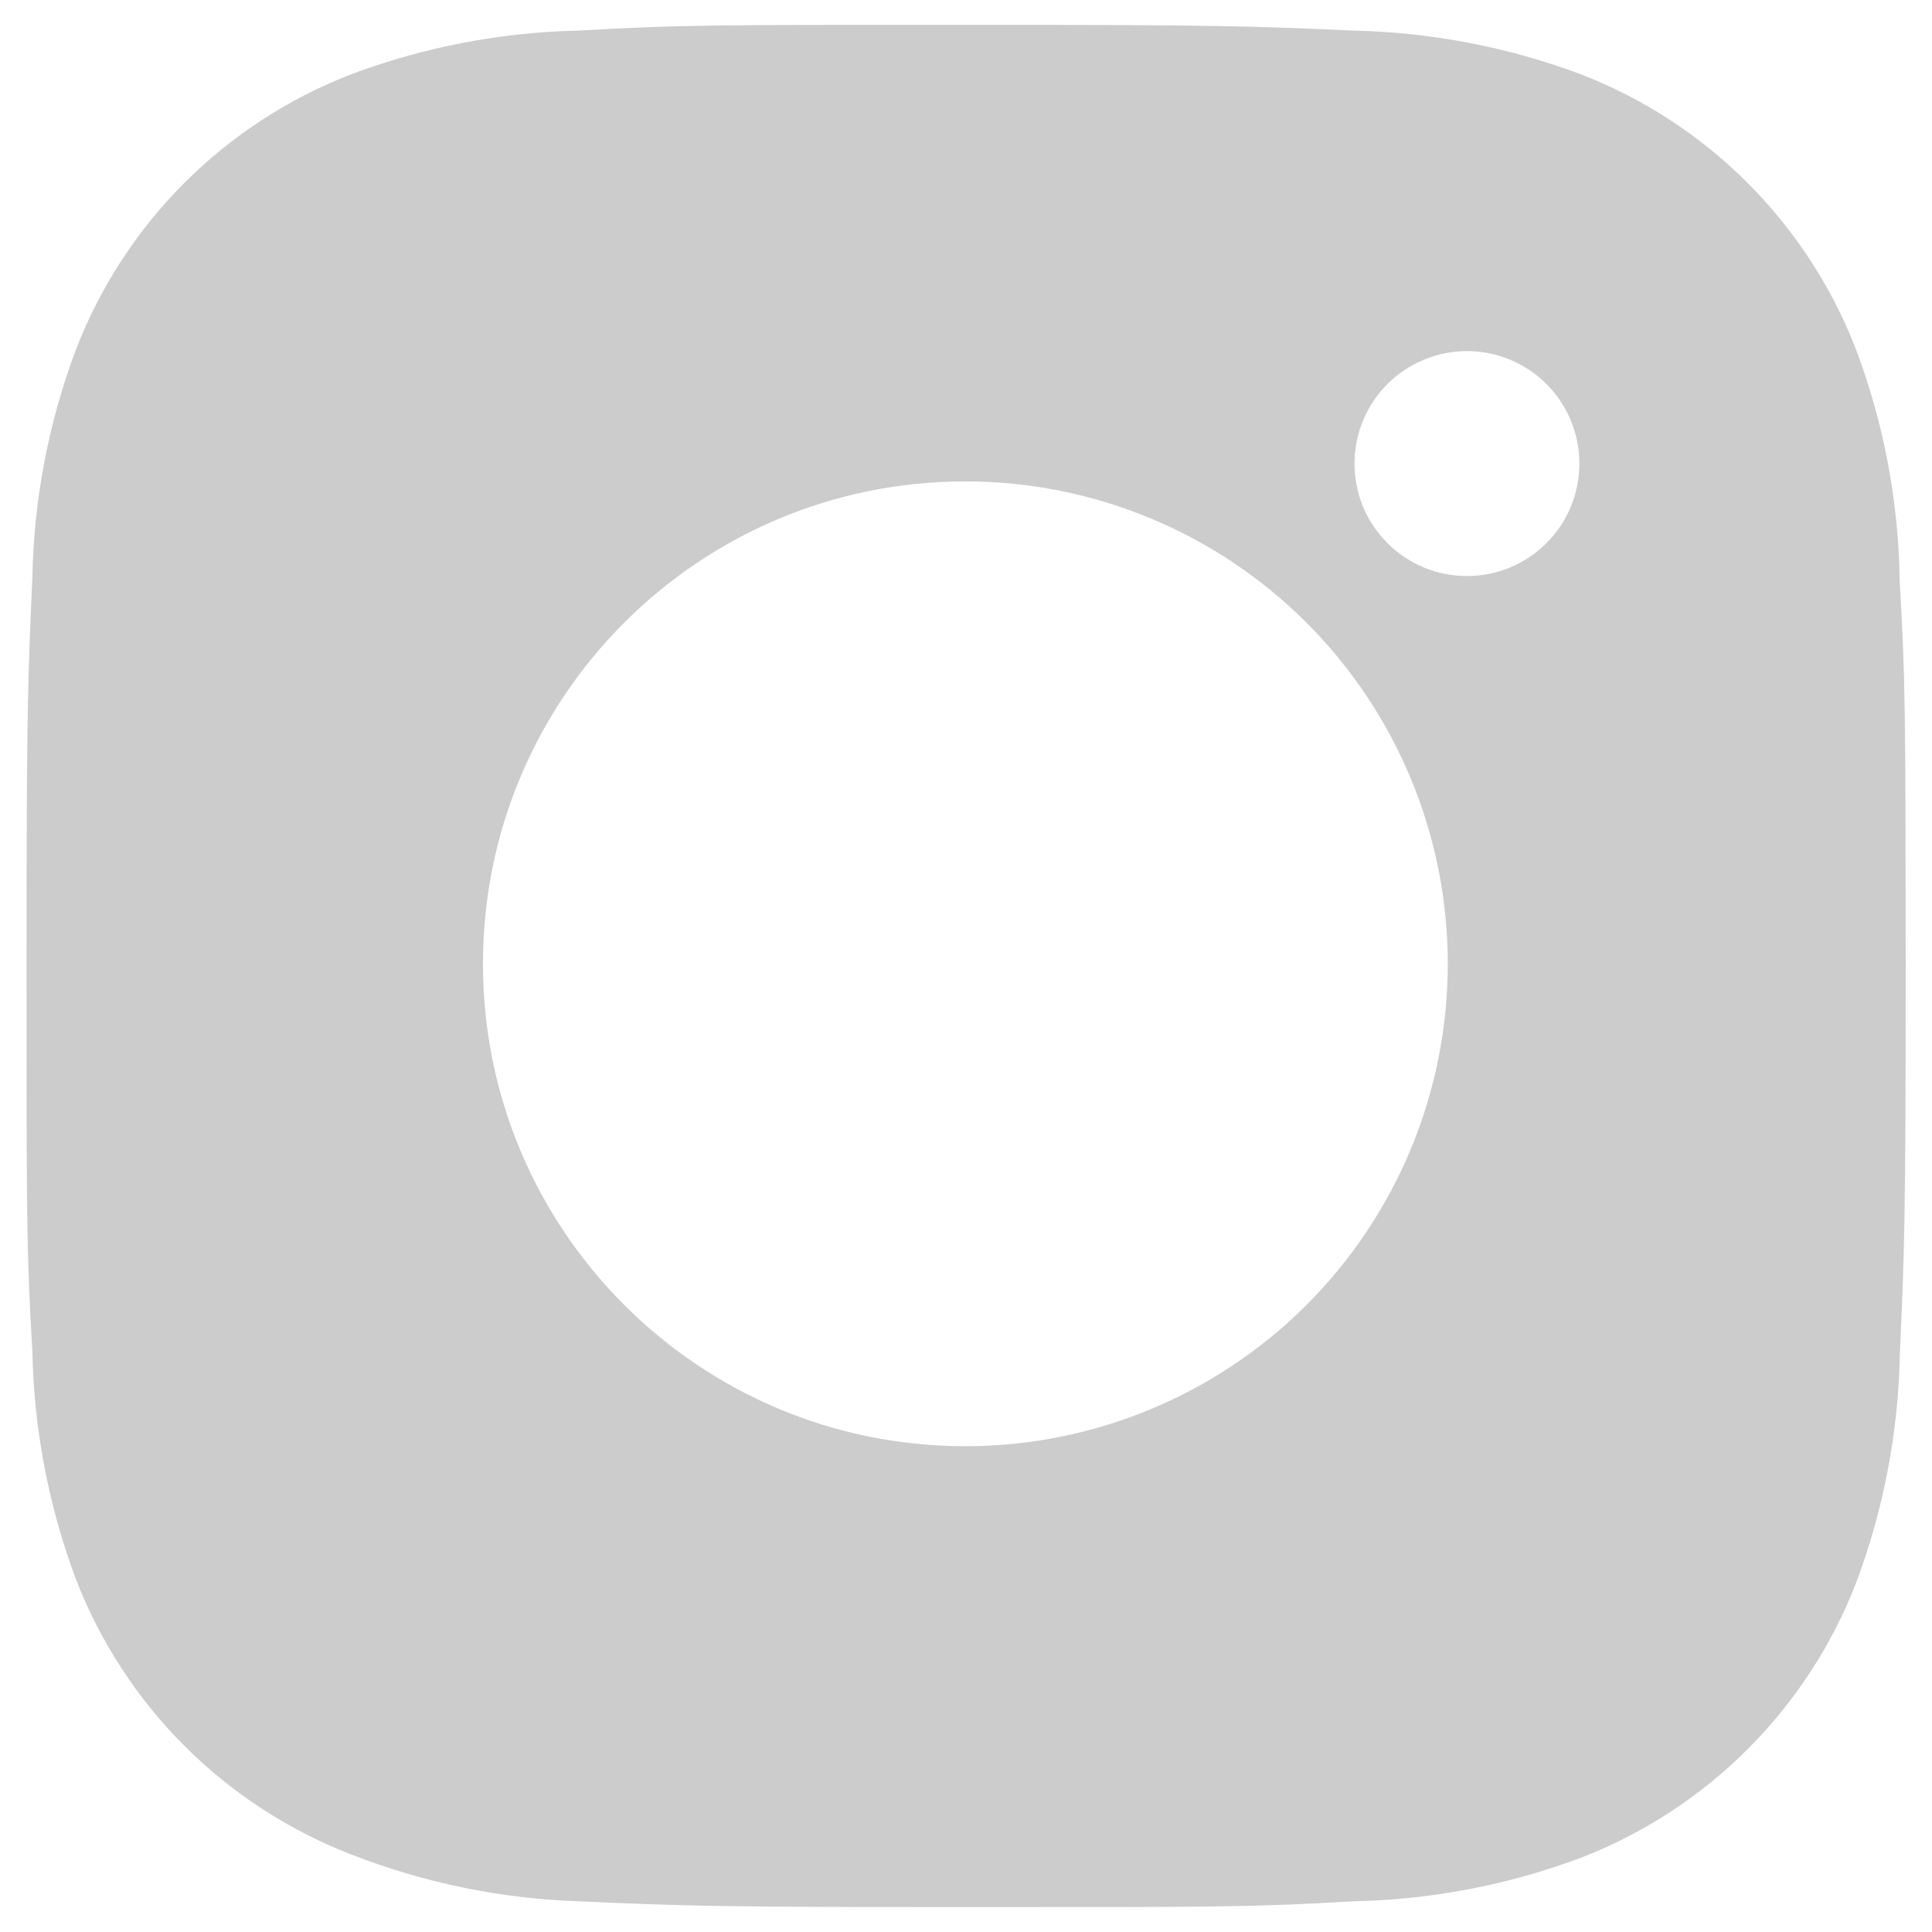
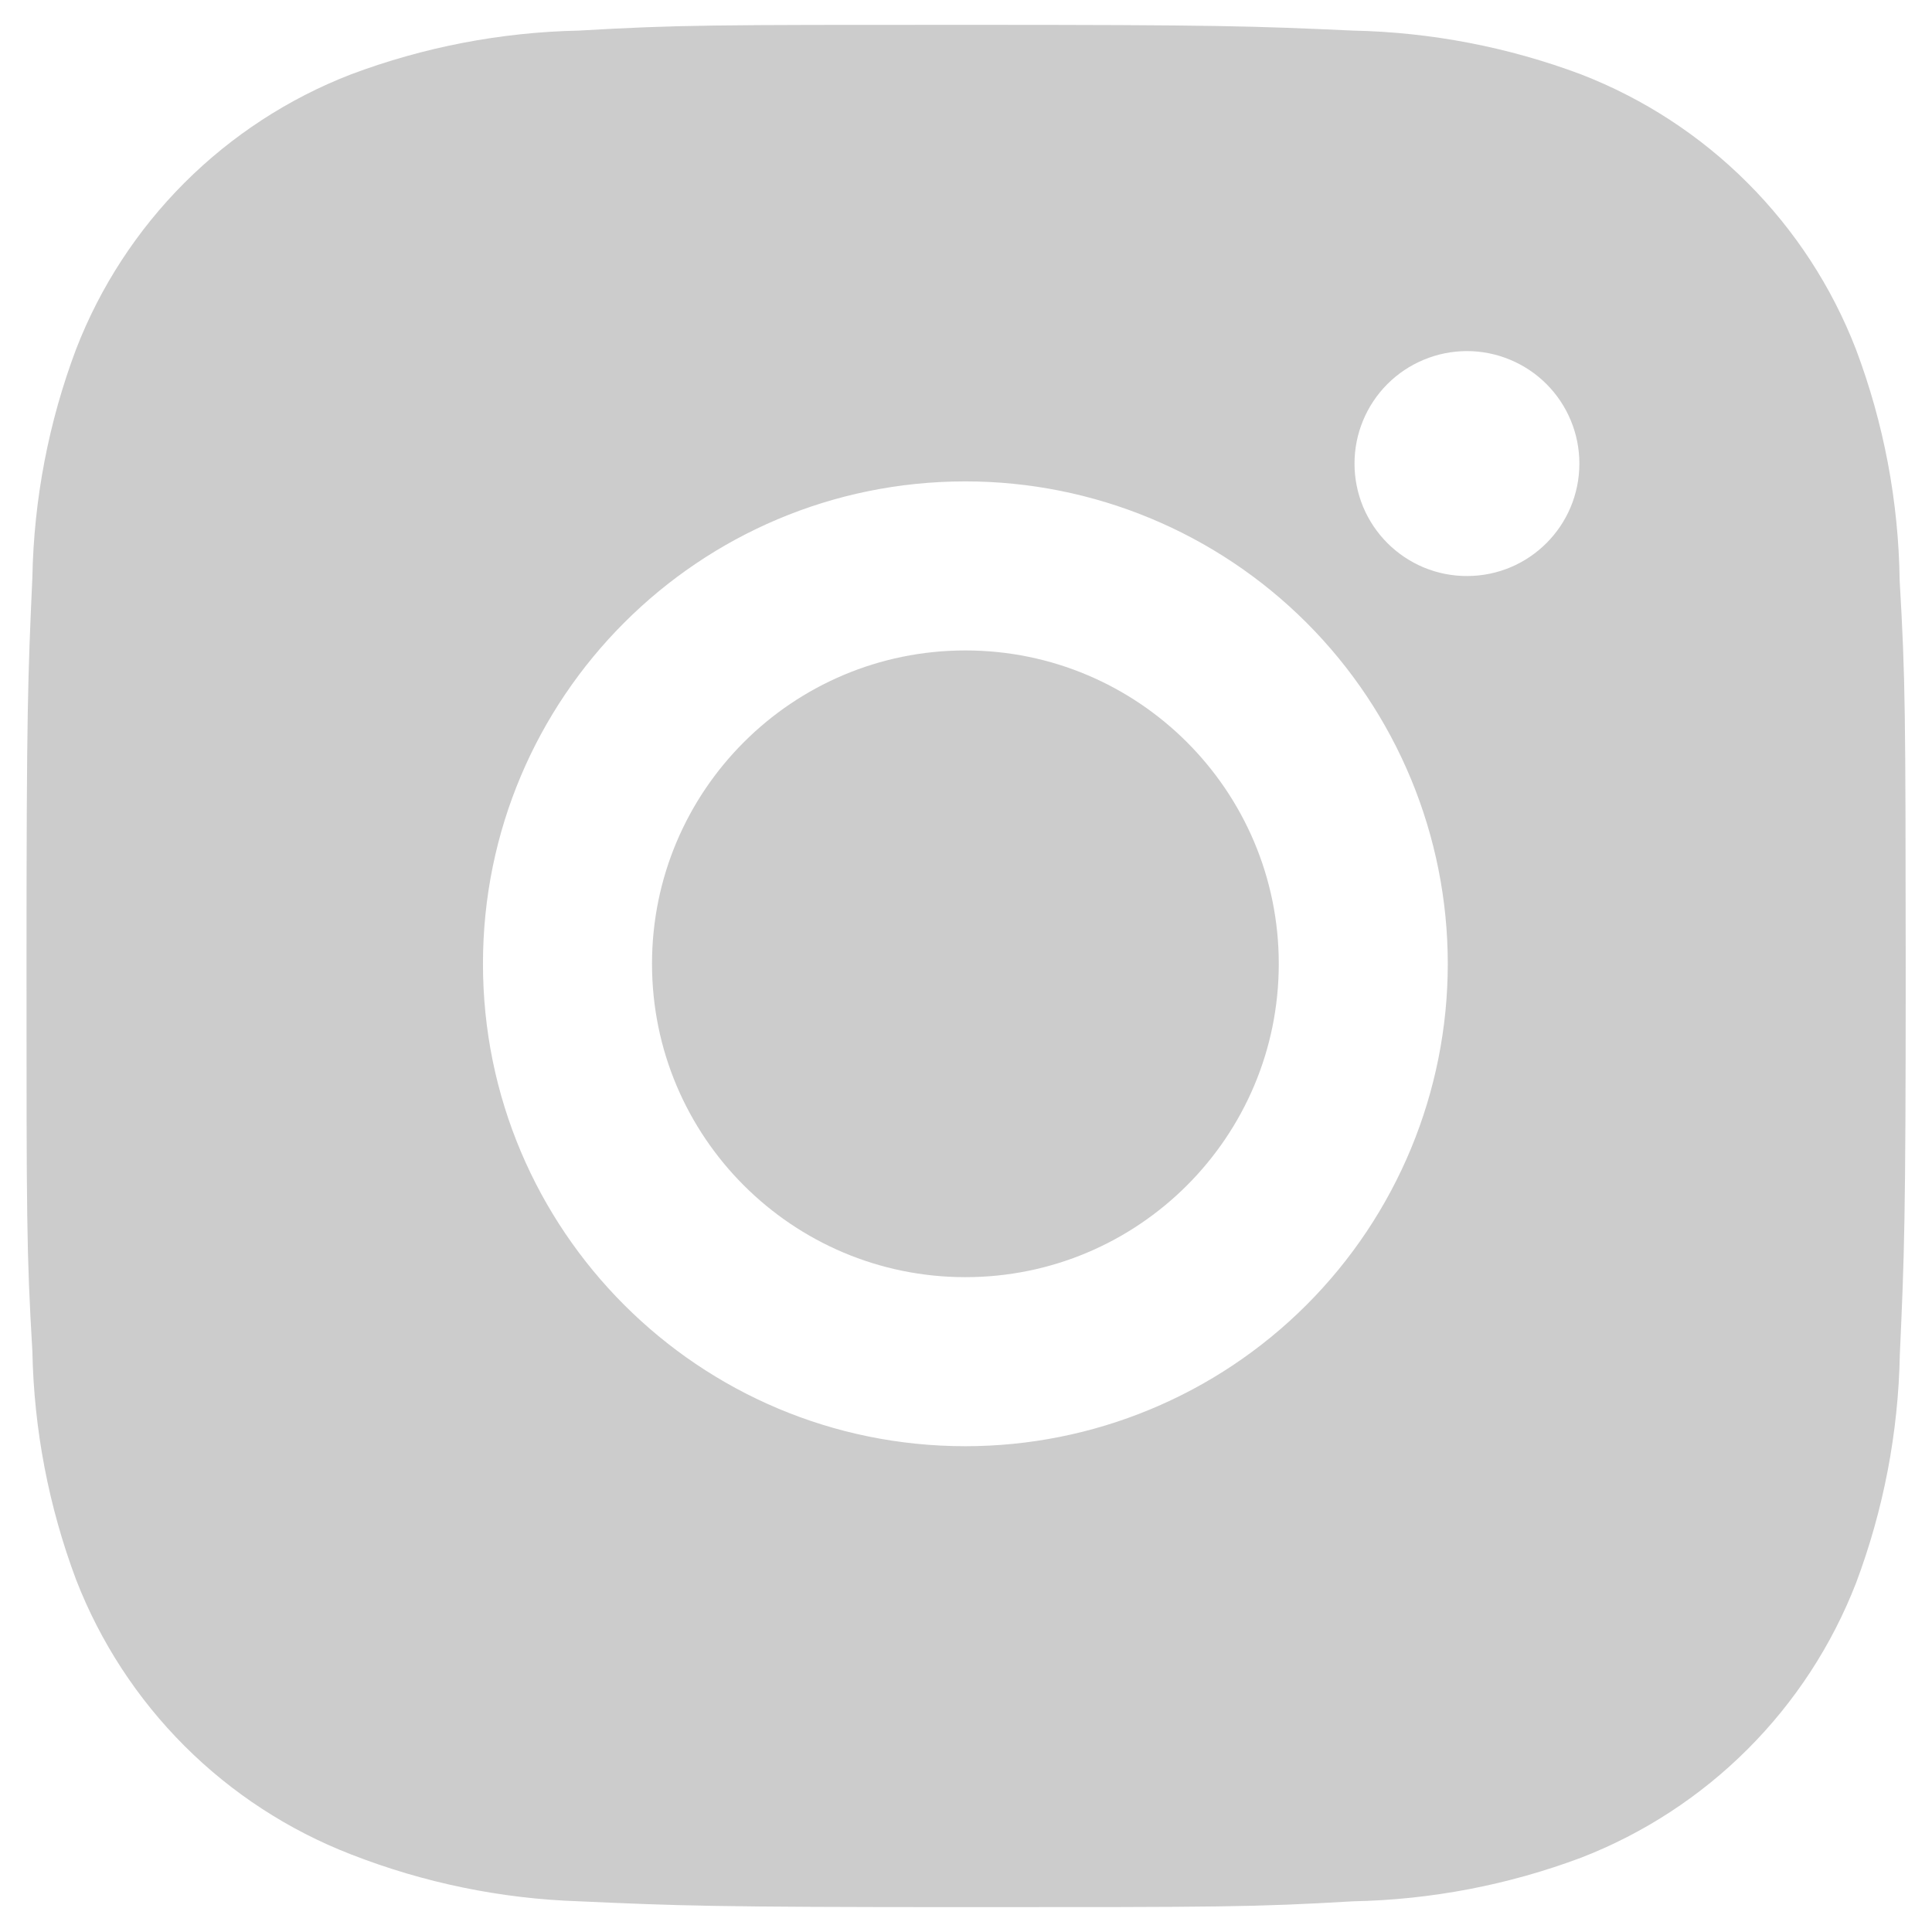
<svg xmlns="http://www.w3.org/2000/svg" width="54" height="54" viewBox="0 0 54 54" fill="none">
-   <path d="M53.096 16.223C53.066 14.014 52.653 11.827 51.873 9.759C51.198 8.016 50.166 6.432 48.843 5.11C47.521 3.787 45.938 2.756 44.194 2.08C42.153 1.314 39.997 0.9 37.818 0.855C35.012 0.729 34.123 0.694 27 0.694C19.878 0.694 18.965 0.694 16.179 0.855C14.001 0.9 11.846 1.314 9.806 2.08C8.062 2.755 6.479 3.787 5.156 5.109C3.834 6.432 2.802 8.015 2.127 9.759C1.359 11.799 0.946 13.954 0.905 16.132C0.779 18.941 0.741 19.831 0.741 26.953C0.741 34.076 0.741 34.986 0.905 37.774C0.948 39.956 1.36 42.108 2.127 44.153C2.803 45.896 3.836 47.48 5.158 48.801C6.481 50.123 8.065 51.154 9.809 51.83C11.844 52.626 13.999 53.07 16.182 53.142C18.991 53.267 19.881 53.305 27.003 53.305C34.126 53.305 35.038 53.305 37.824 53.142C40.003 53.099 42.159 52.686 44.2 51.92C45.943 51.243 47.526 50.211 48.848 48.889C50.171 47.567 51.203 45.984 51.879 44.24C52.646 42.199 53.058 40.046 53.101 37.861C53.227 35.056 53.265 34.166 53.265 27.041C53.259 19.918 53.259 19.014 53.096 16.223ZM26.983 40.422C19.534 40.422 13.499 34.388 13.499 26.939C13.499 19.489 19.534 13.455 26.983 13.455C30.559 13.455 33.988 14.876 36.517 17.404C39.046 19.933 40.466 23.363 40.466 26.939C40.466 30.515 39.046 33.944 36.517 36.473C33.988 39.002 30.559 40.422 26.983 40.422ZM41.003 16.1C40.59 16.101 40.181 16.02 39.799 15.862C39.418 15.704 39.071 15.472 38.779 15.18C38.487 14.888 38.255 14.541 38.097 14.16C37.94 13.778 37.858 13.369 37.859 12.956C37.859 12.543 37.94 12.135 38.098 11.754C38.256 11.372 38.487 11.026 38.779 10.734C39.071 10.442 39.418 10.211 39.799 10.053C40.18 9.895 40.589 9.813 41.002 9.813C41.414 9.813 41.823 9.895 42.204 10.053C42.586 10.211 42.932 10.442 43.224 10.734C43.516 11.026 43.747 11.372 43.905 11.754C44.063 12.135 44.144 12.543 44.144 12.956C44.144 14.694 42.739 16.1 41.003 16.1Z" fill="#CCCCCC" />
+   <path d="M53.096 16.223C53.066 14.014 52.653 11.827 51.873 9.759C51.198 8.016 50.166 6.432 48.843 5.11C47.521 3.787 45.938 2.756 44.194 2.08C42.153 1.314 39.997 0.9 37.818 0.855C35.012 0.729 34.123 0.694 27 0.694C19.878 0.694 18.965 0.694 16.179 0.855C14.001 0.9 11.846 1.314 9.806 2.08C8.062 2.755 6.479 3.787 5.156 5.109C3.834 6.432 2.802 8.015 2.127 9.759C1.359 11.799 0.946 13.954 0.905 16.132C0.779 18.941 0.741 19.831 0.741 26.953C0.741 34.076 0.741 34.986 0.905 37.774C0.948 39.956 1.36 42.108 2.127 44.153C2.803 45.896 3.836 47.48 5.158 48.801C6.481 50.123 8.065 51.154 9.809 51.83C11.844 52.626 13.999 53.07 16.182 53.142C18.991 53.267 19.881 53.305 27.003 53.305C34.126 53.305 35.038 53.305 37.824 53.142C40.003 53.099 42.159 52.686 44.2 51.92C45.943 51.243 47.526 50.211 48.848 48.889C50.171 47.567 51.203 45.984 51.879 44.24C52.646 42.199 53.058 40.046 53.101 37.861C53.227 35.056 53.265 34.166 53.265 27.041C53.259 19.918 53.259 19.014 53.096 16.223V16.223ZM26.983 40.422C19.534 40.422 13.499 34.388 13.499 26.939C13.499 19.489 19.534 13.455 26.983 13.455C30.559 13.455 33.988 14.876 36.517 17.404C39.046 19.933 40.466 23.363 40.466 26.939C40.466 30.515 39.046 33.944 36.517 36.473C33.988 39.002 30.559 40.422 26.983 40.422V40.422ZM41.003 16.1C40.59 16.101 40.181 16.02 39.799 15.862C39.418 15.704 39.071 15.472 38.779 15.18C38.487 14.888 38.255 14.541 38.097 14.16C37.94 13.778 37.858 13.369 37.859 12.956C37.859 12.543 37.94 12.135 38.098 11.754C38.256 11.372 38.487 11.026 38.779 10.734C39.071 10.442 39.418 10.211 39.799 10.053C40.18 9.895 40.589 9.813 41.002 9.813C41.414 9.813 41.823 9.895 42.204 10.053C42.586 10.211 42.932 10.442 43.224 10.734C43.516 11.026 43.747 11.372 43.905 11.754C44.063 12.135 44.144 12.543 44.144 12.956C44.144 14.694 42.739 16.1 41.003 16.1Z" fill="#CCCCCC" />
+   <path d="M26.983 35.697C31.82 35.697 35.742 31.776 35.742 26.939C35.742 22.101 31.82 18.18 26.983 18.18C22.146 18.18 18.224 22.101 18.224 26.939C18.224 31.776 22.146 35.697 26.983 35.697Z" fill="#CCCCCC" />
</svg>
